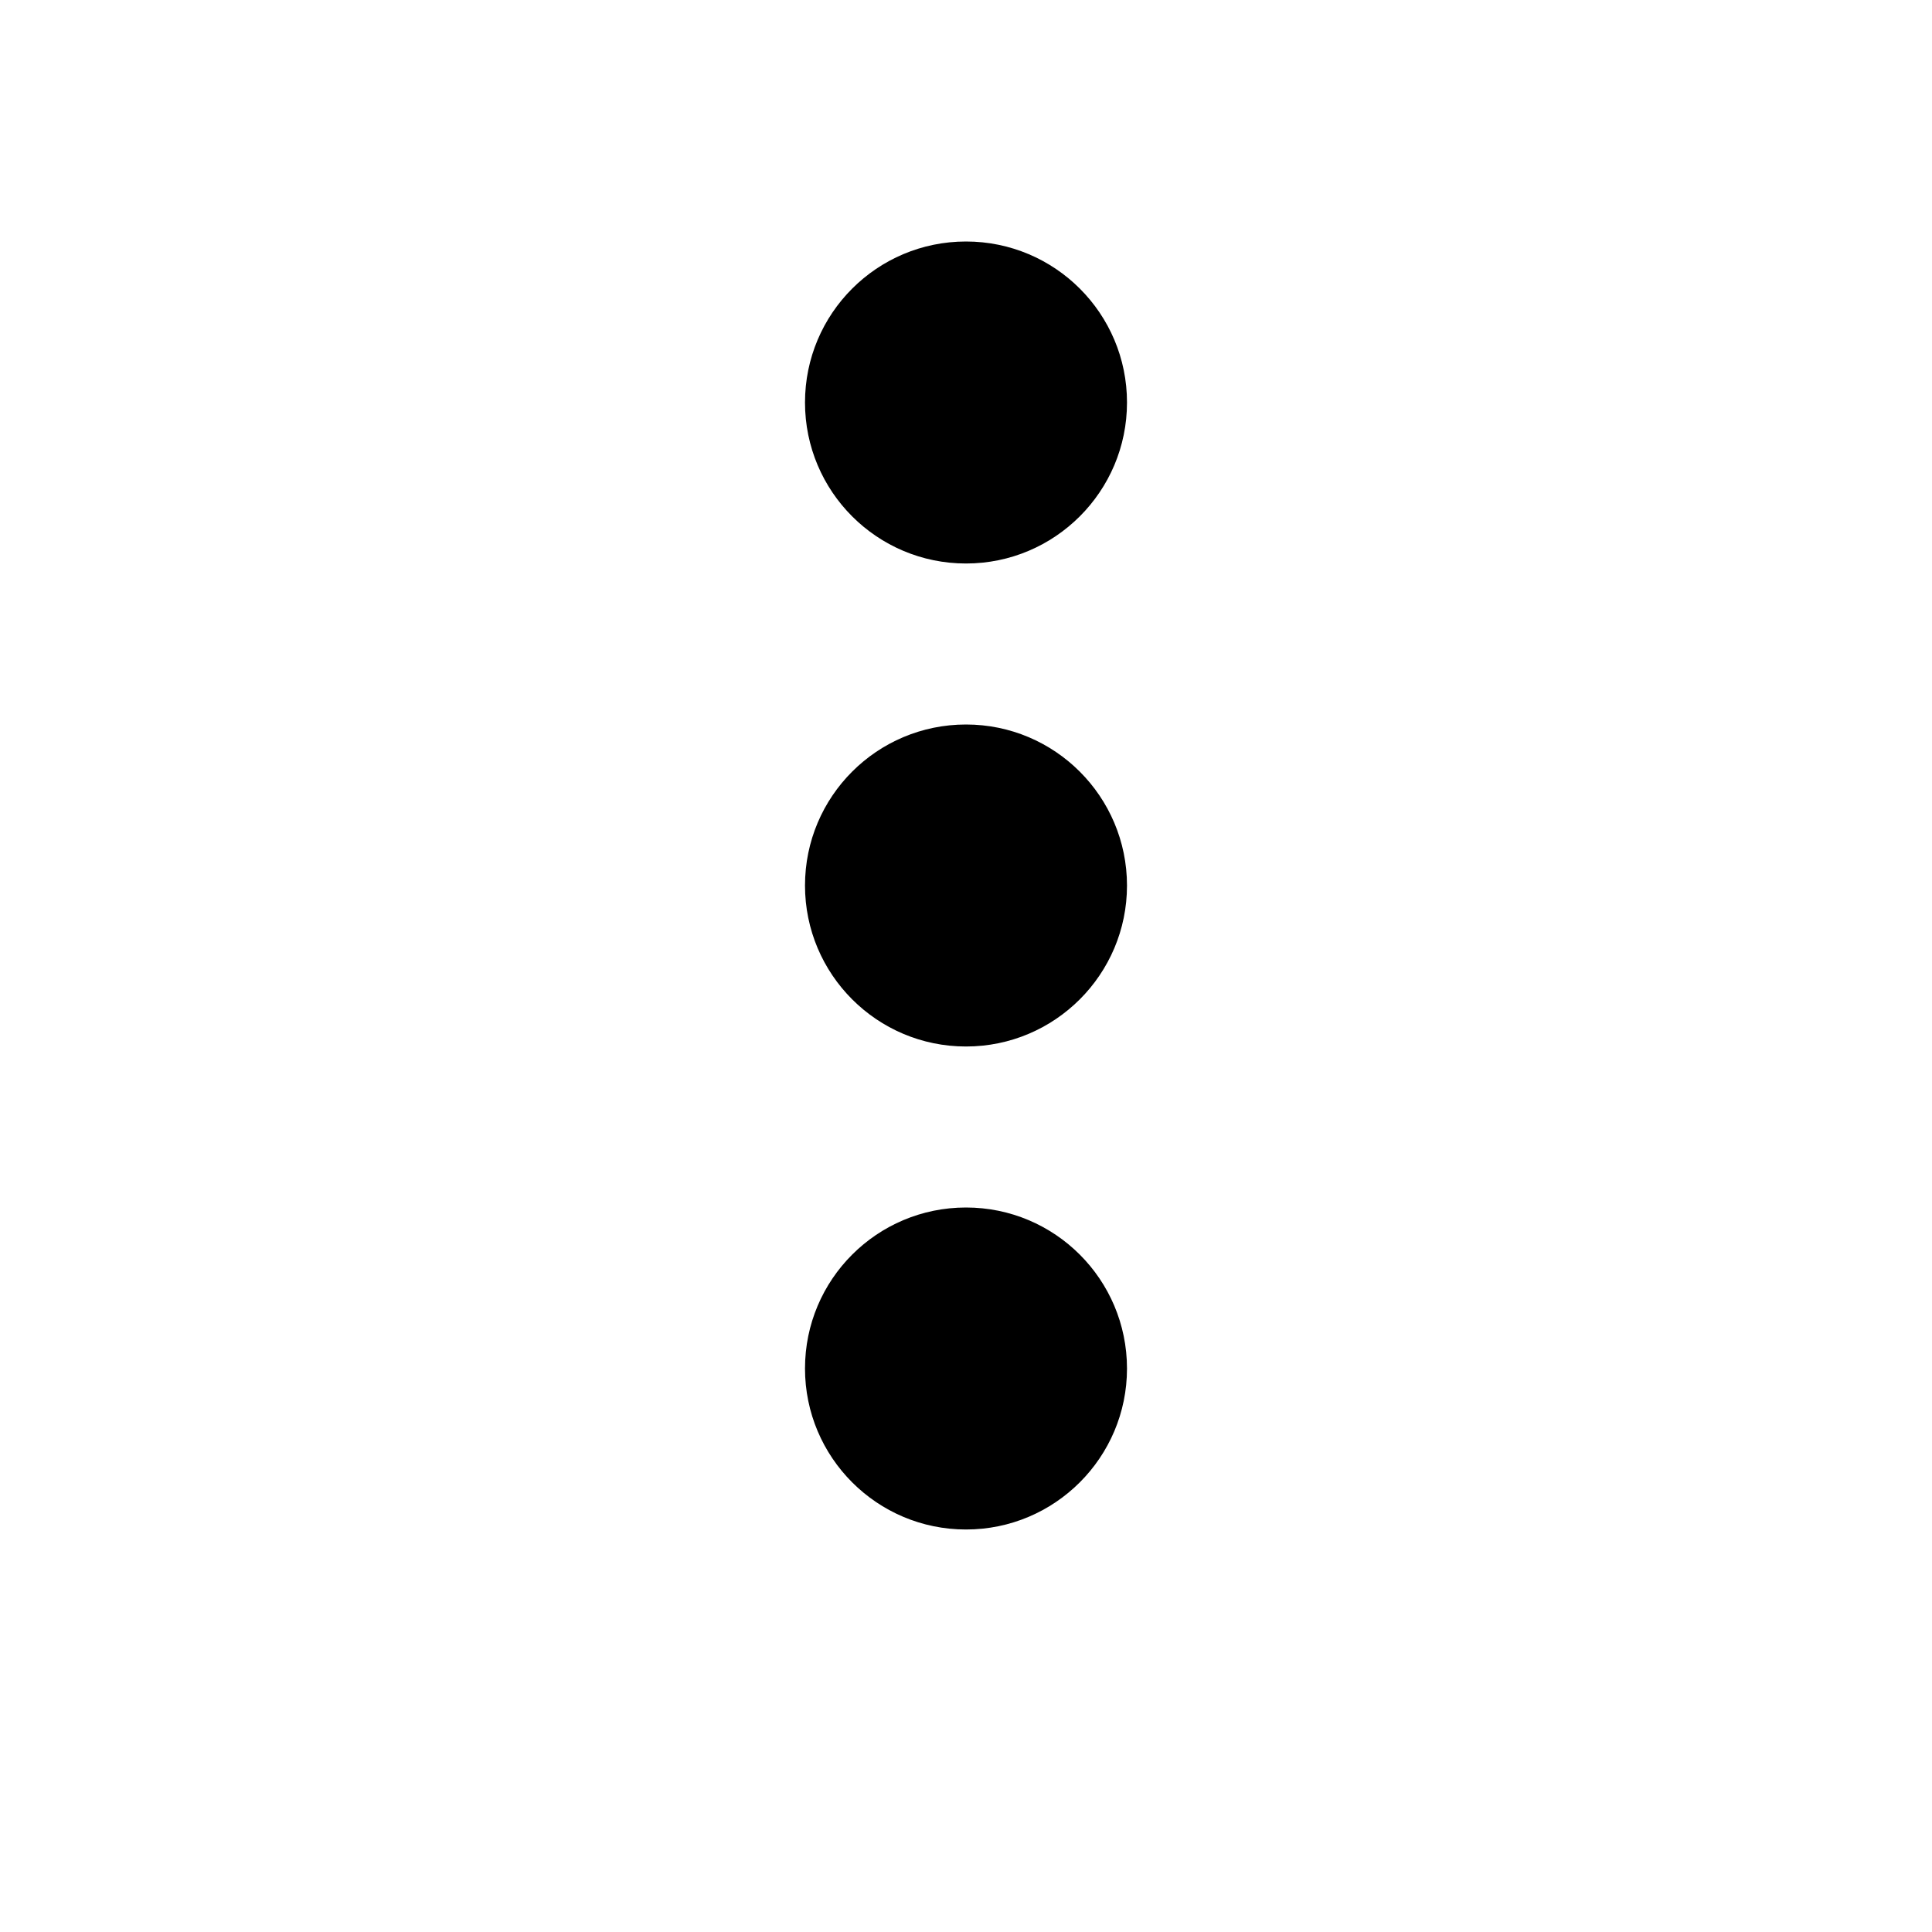
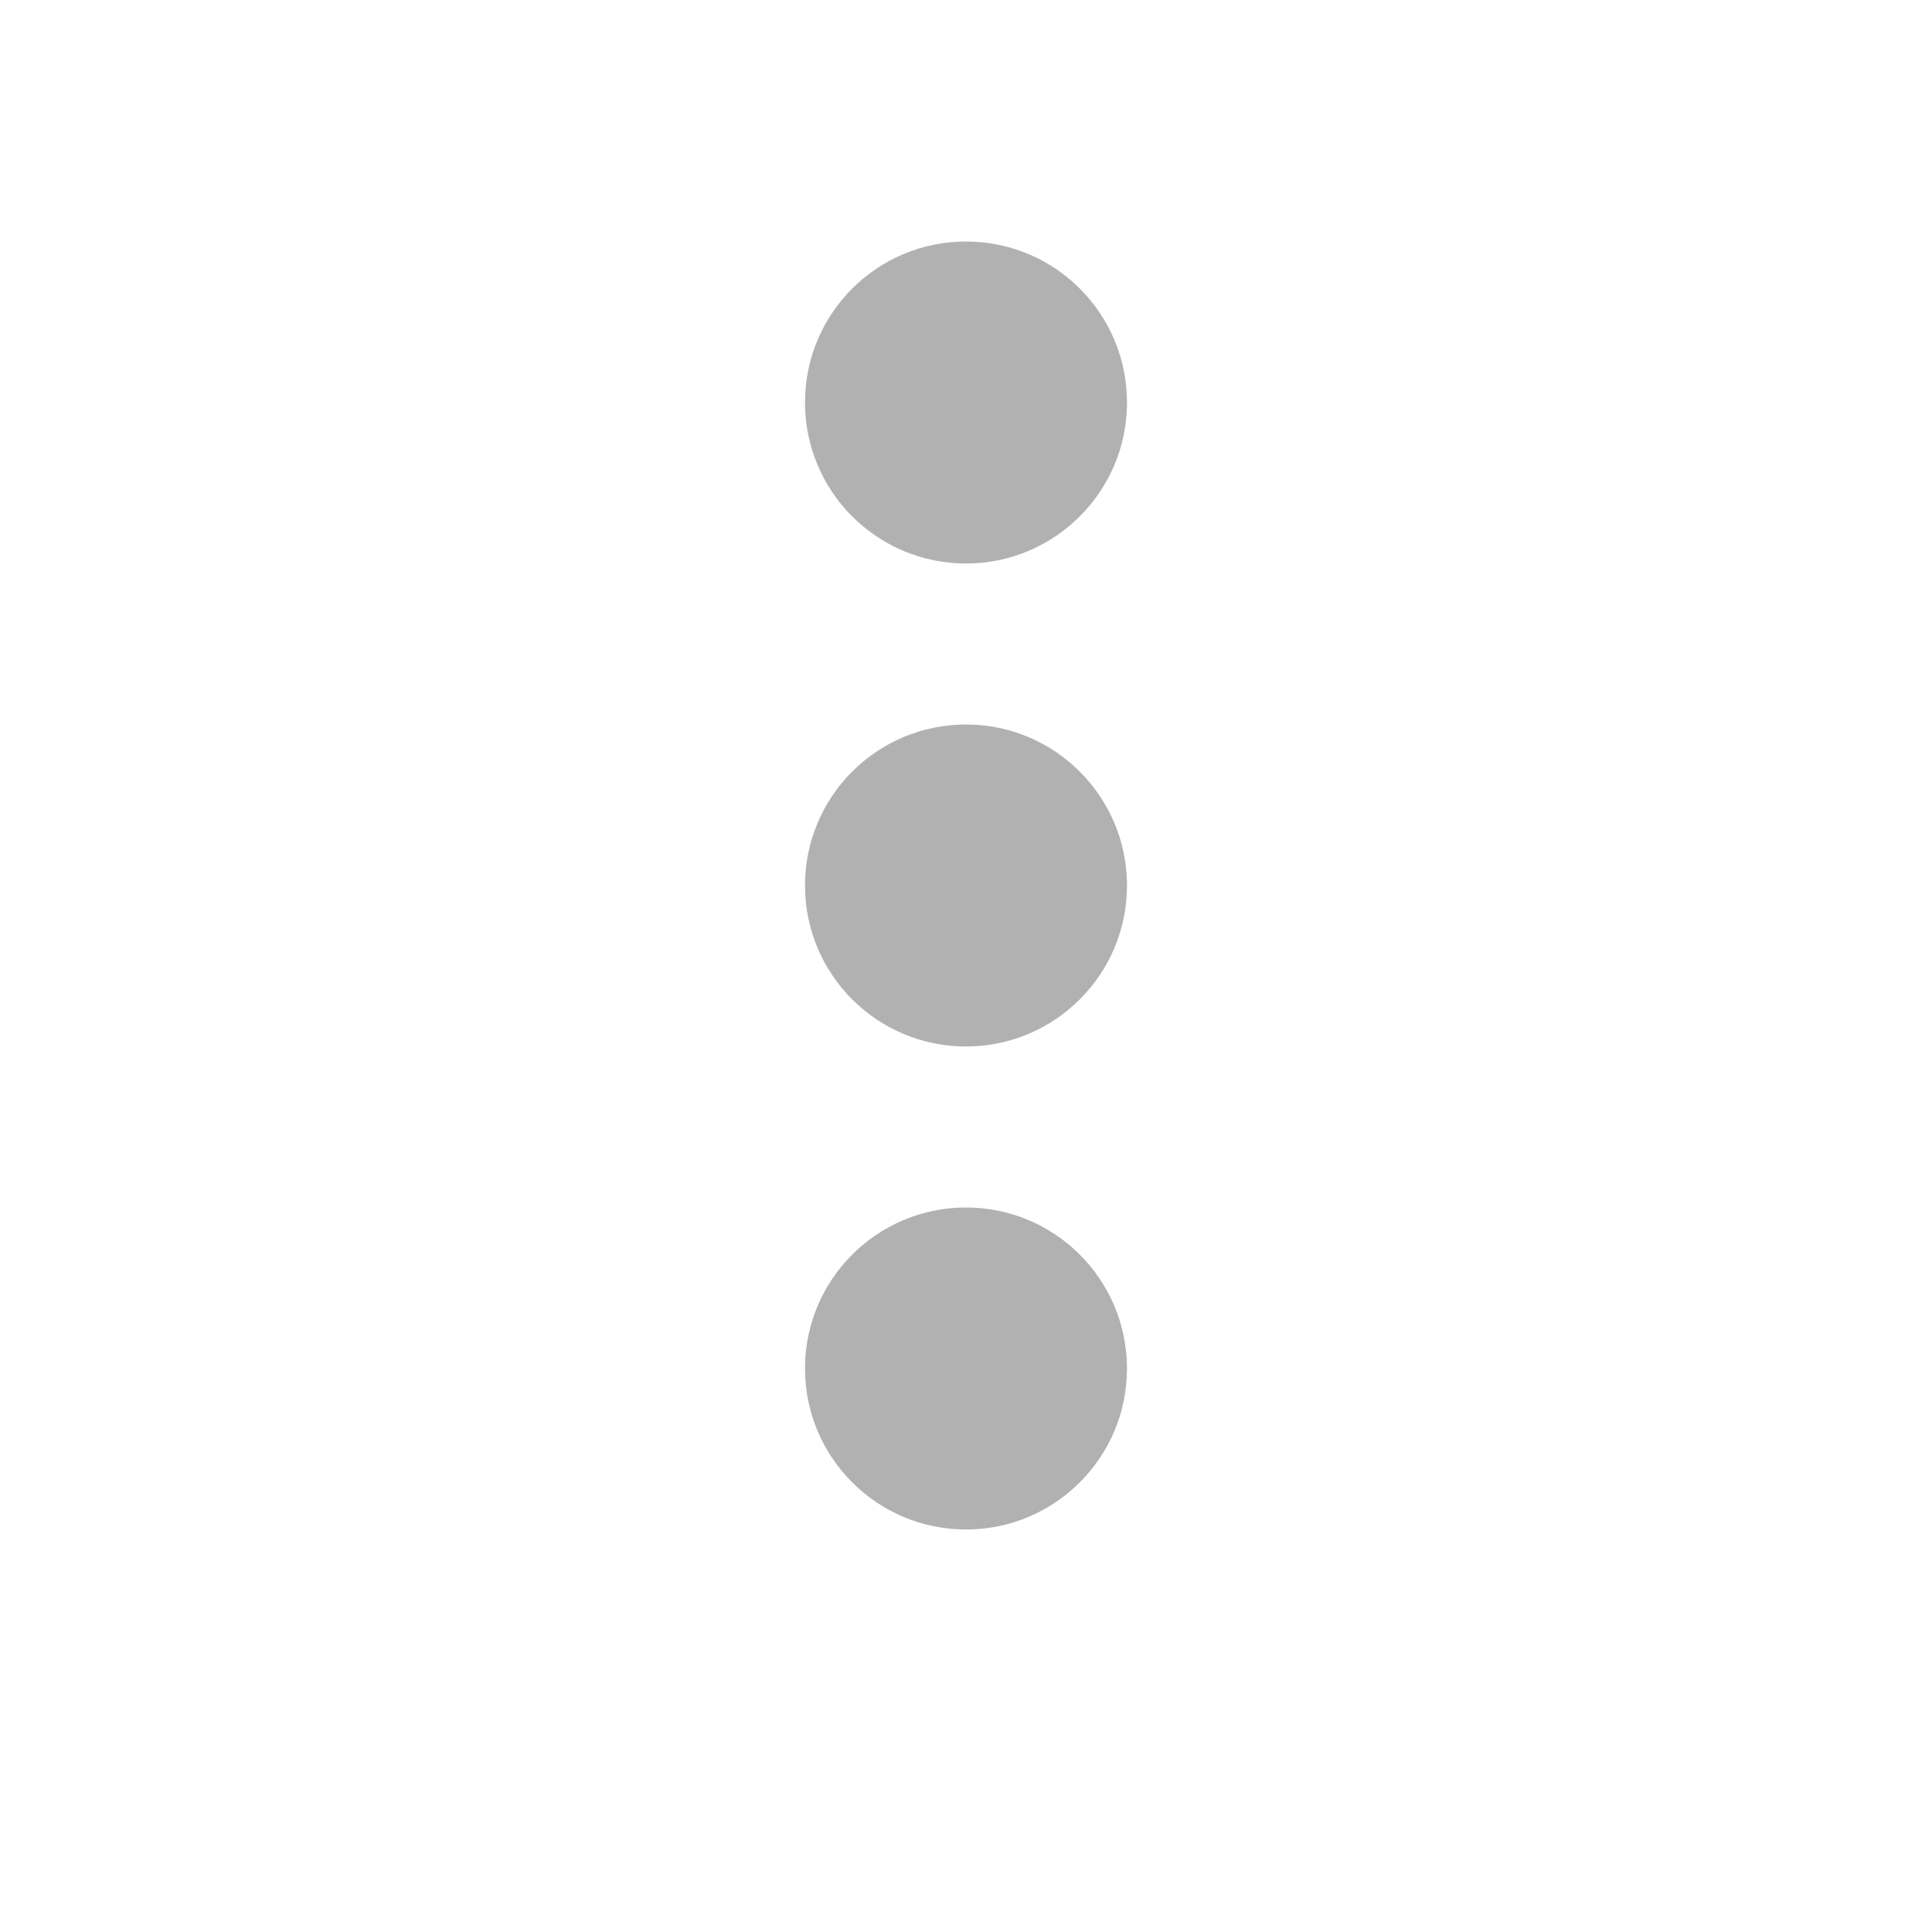
<svg xmlns="http://www.w3.org/2000/svg" viewBox="0 0 24 24" height="24" width="24" preserveAspectRatio="xMidYMid meet" class="" version="1.1" x="28px" y="28px" enable-background="new 0 0 24 24" xml:space="preserve">
-   <path fill="currentColor" d="M12,7c1.104,0,2-0.896,2-2c0-1.105-0.895-2-2-2c-1.104,0-2,0.894-2,2 C10,6.105,10.895,7,12,7z M12,9c-1.104,0-2,0.894-2,2c0,1.104,0.895,2,2,2c1.104,0,2-0.896,2-2C13.999,9.895,13.104,9,12,9z M12,15 c-1.104,0-2,0.894-2,2c0,1.104,0.895,2,2,2c1.104,0,2-0.896,2-2C13.999,15.894,13.104,15,12,15z" />
+   <path fill="#b1b1b1" d="M12,7c1.104,0,2-0.896,2-2c0-1.105-0.895-2-2-2c-1.104,0-2,0.894-2,2 C10,6.105,10.895,7,12,7z M12,9c-1.104,0-2,0.894-2,2c0,1.104,0.895,2,2,2c1.104,0,2-0.896,2-2C13.999,9.895,13.104,9,12,9z M12,15 c-1.104,0-2,0.894-2,2c0,1.104,0.895,2,2,2c1.104,0,2-0.896,2-2C13.999,15.894,13.104,15,12,15z" />
</svg>
